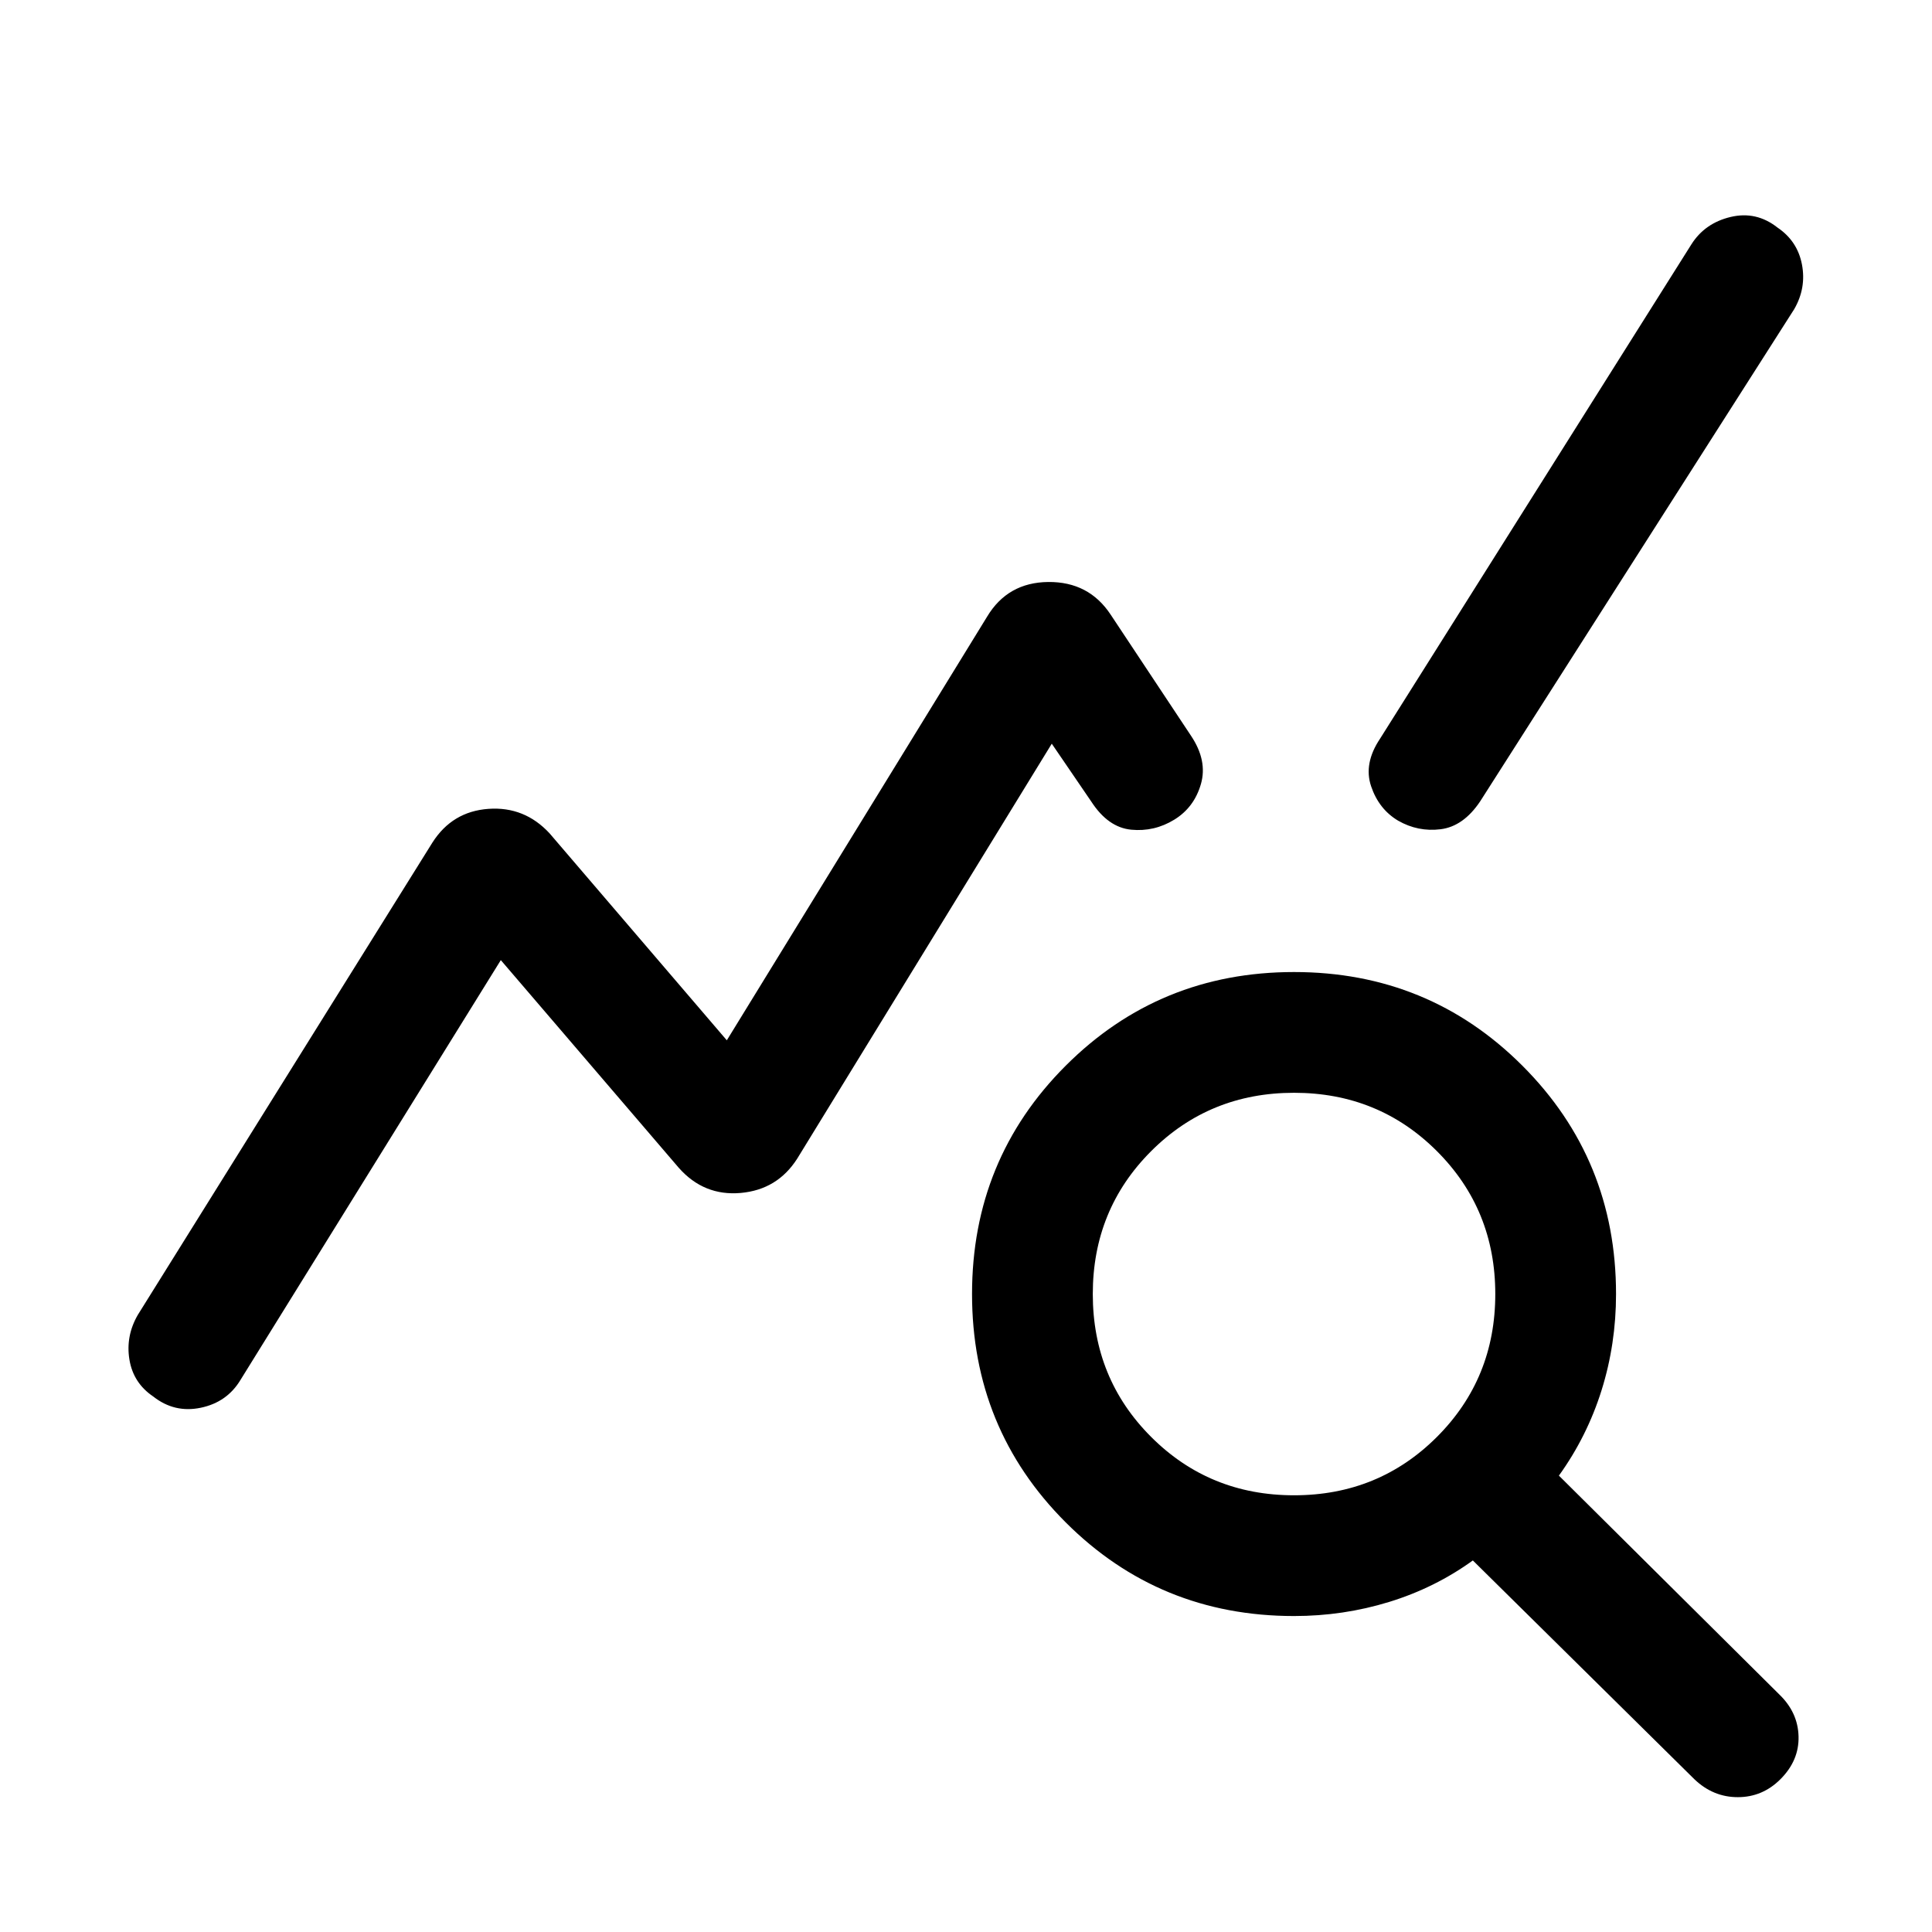
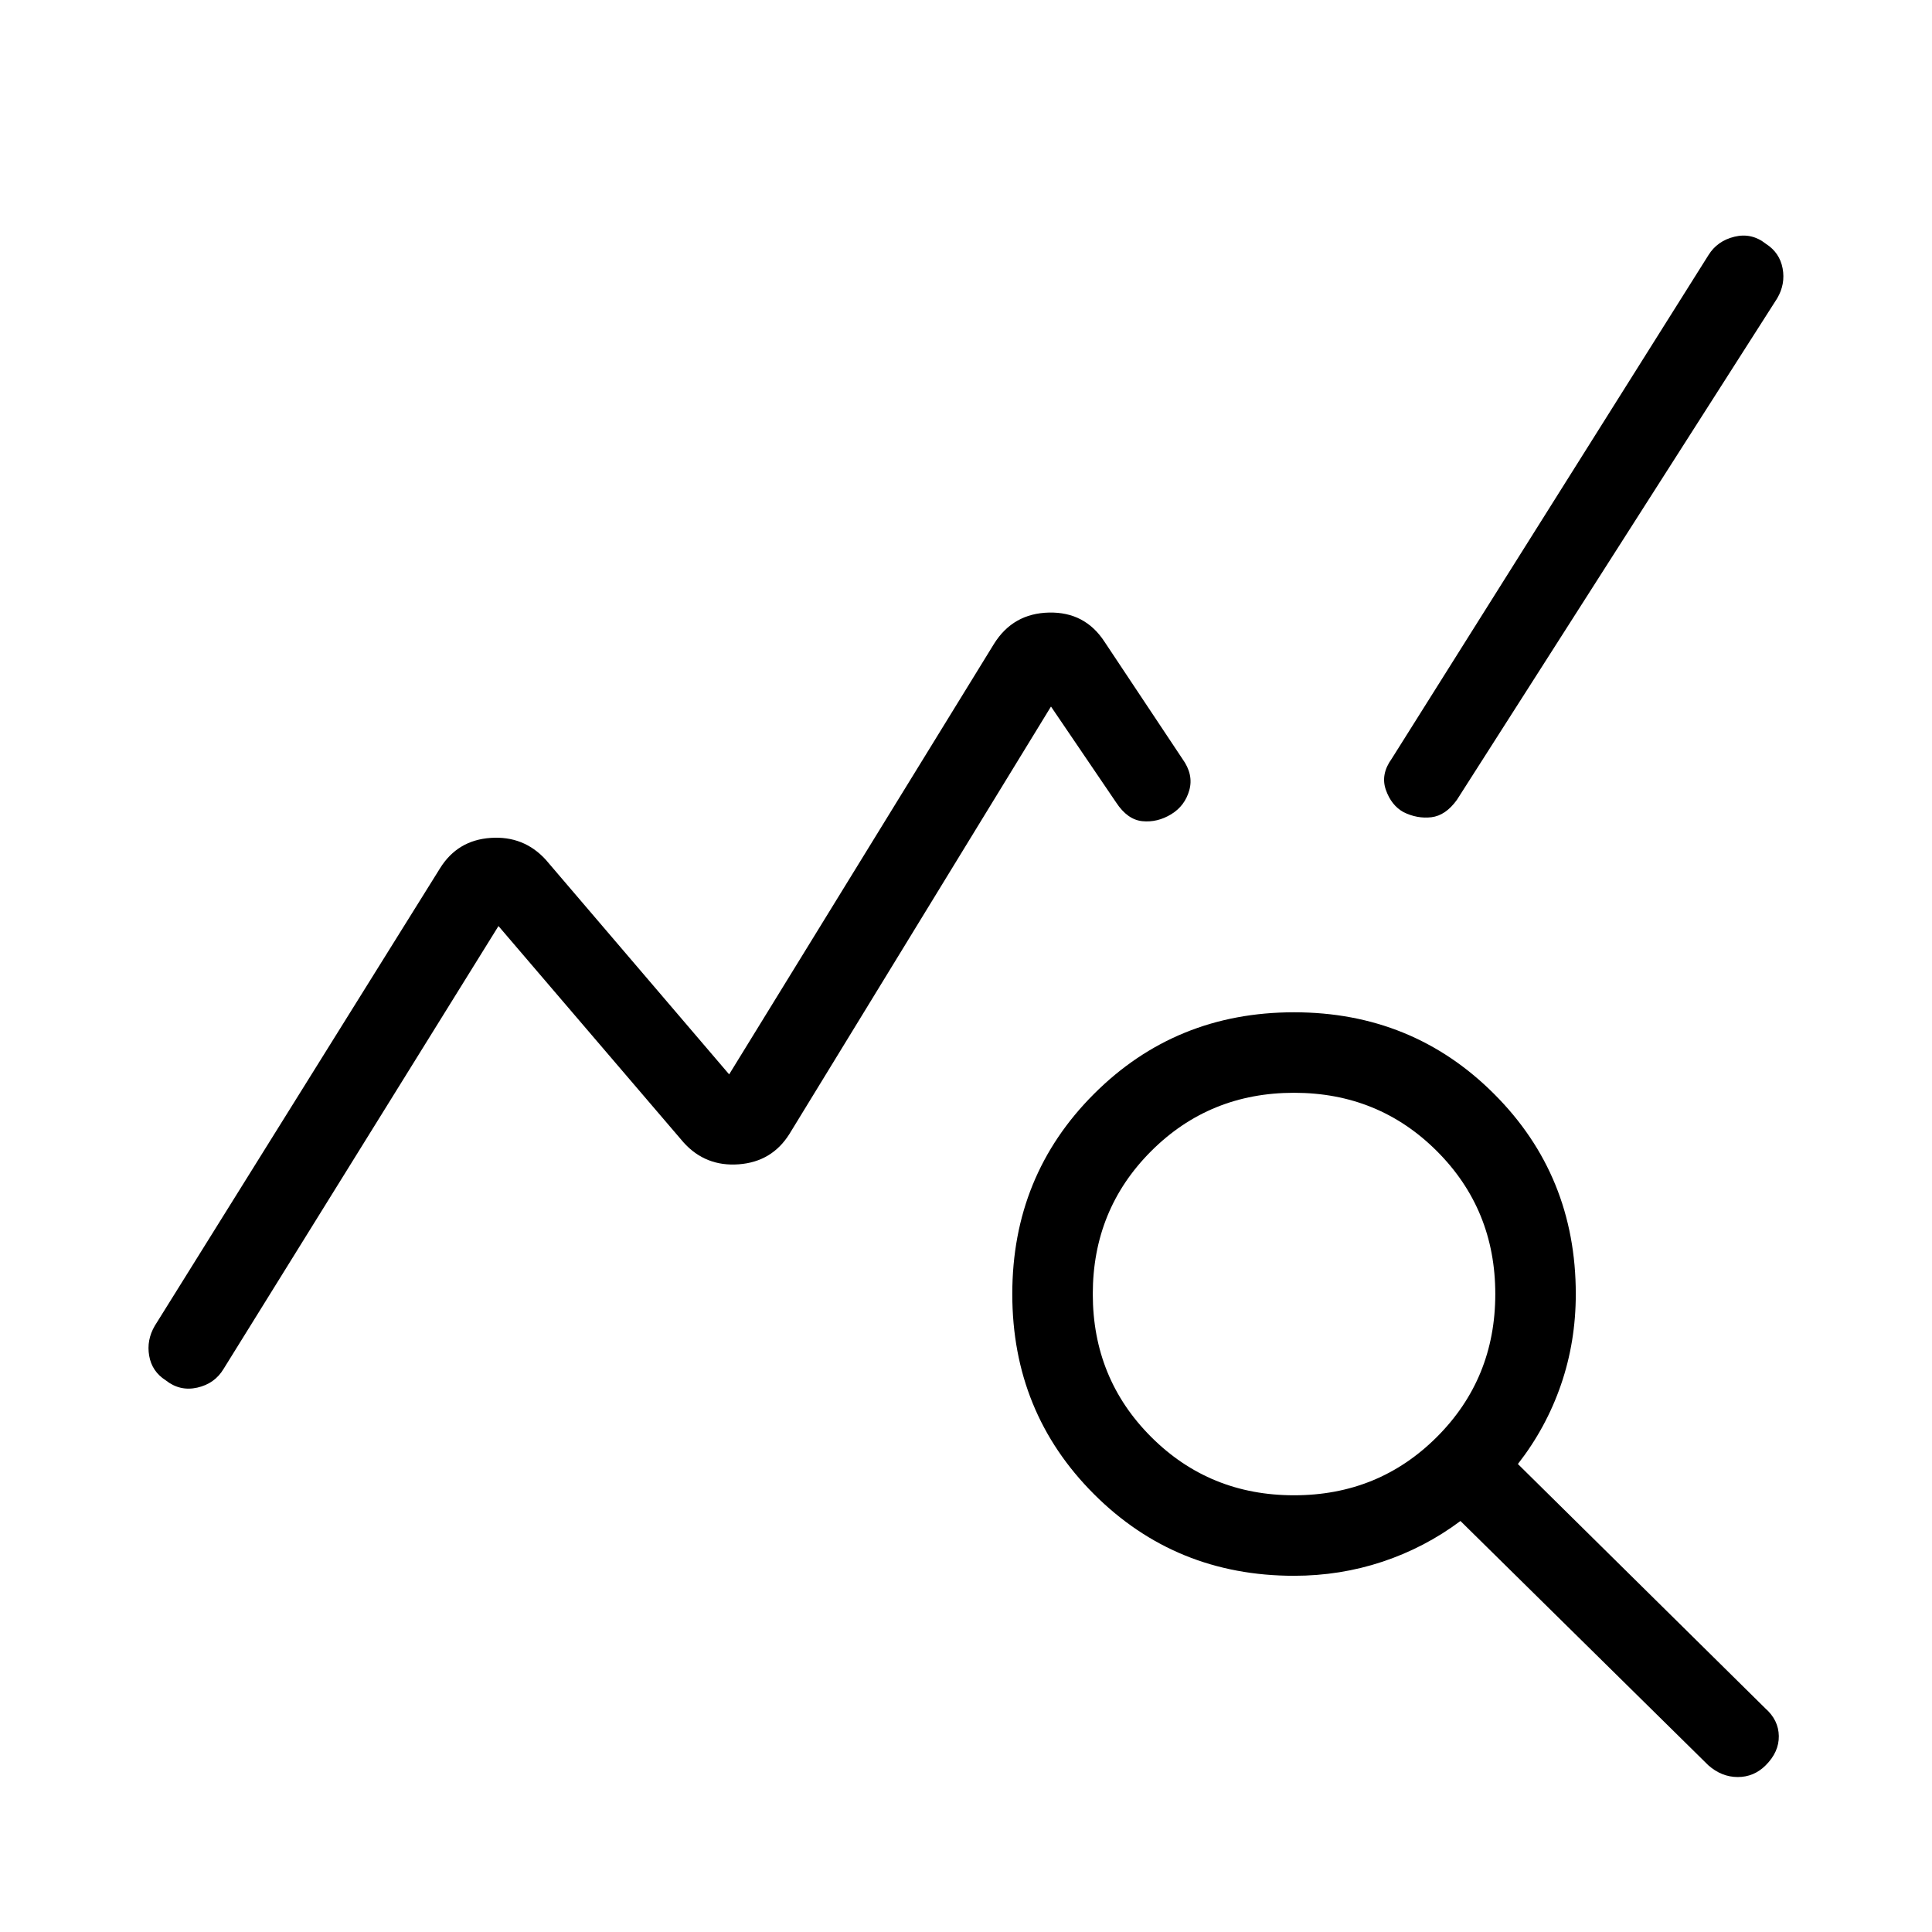
<svg xmlns="http://www.w3.org/2000/svg" viewBox="0 -960 960 960" fill="currentColor">
-   <path d="M76.15-266.08q-9.92-6.69-11.84-18.34-1.92-11.66 4.15-22.19l146.39-234.7q9.84-15.46 27.8-16.77 17.97-1.3 30.43 12.16l88.07 102.84 129.31-210.46q10.23-17.07 30.42-17.27 20.2-.19 31.04 16.27l39.85 60.08q8.31 12.38 4.96 24.04-3.35 11.65-13.27 17.73-9.92 6.07-21.38 4.96-11.46-1.12-19.77-13.89l-19.69-28.84-126.47 206.15q-9.84 15.46-28.11 17.08-18.27 1.61-30.73-12.46l-88.46-103.23-129.31 208.53q-6.69 11.16-19.77 13.89-13.08 2.73-23.62-5.58ZM643-157q-66.92 0-113.46-46.54Q483-250.08 483-317q0-66.92 46.54-113.46Q576.08-477 643-477q66.92 0 113.46 46.54Q803-383.92 803-317q0 24.85-7.19 47.81-7.2 22.96-21.2 42.42l109.47 108.69q9.3 8.93 9.61 20.89.31 11.96-9 21.27Q875.77-67 863.5-67q-12.27 0-21.58-8.92l-110.07-108.7Q713-171 690.23-164q-22.77 7-47.23 7Zm0-60q42 0 71-29t29-71q0-42-29-71t-71-29q-42 0-71 29t-29 71q0 42 29 71t71 29Zm51.69-335.23q-9.54-5.69-13.38-17.04-3.85-11.34 4.46-23.73l154.69-245.61q6.69-10.54 19.46-13.58 12.77-3.04 23.31 5.27 9.92 6.69 12.15 18.34 2.23 11.66-3.84 22.19L735.46-561.77q-8.31 12.38-19.58 13.81-11.26 1.42-21.19-4.27Z" />
+   <path d="M82.31-274.15q-6.85-4.39-8.19-12.2-1.35-7.8 2.8-14.88l141.77-227.39q8.69-13.92 25.12-15.03 16.42-1.12 27.34 10.8l91.16 106.7 131.61-213.93q9.46-15.15 27.35-15.54 17.88-.38 27.58 14.54l38.69 58.16q5.61 7.77 3.42 15.57-2.19 7.81-9.04 11.97-6.84 4.15-14.27 3.42-7.42-.73-13.03-9.27l-32.39-47.69-129.92 212.3q-8.69 13.93-25.23 15.16-16.54 1.23-27.46-10.92l-91.93-107.47-136.61 220.08q-4.39 7.31-13.04 9.27-8.66 1.96-15.73-3.65ZM643-177q-58.85 0-99.42-40.58Q503-258.15 503-317t40.58-99.42Q584.15-457 643-457t99.42 40.58Q783-375.85 783-317q0 23.69-7.38 45.12-7.39 21.42-21.39 39.34l122.92 121.39q6.62 5.84 6.73 13.77.12 7.92-6.5 14.53Q871.54-77 863.5-77q-8.04 0-14.65-5.85L725.69-204.23Q708-191 686.96-184q-21.04 7-43.96 7Zm0-40q42 0 71-29t29-71q0-42-29-71t-71-29q-42 0-71 29t-29 71q0 42 29 71t71 29Zm54.38-339.46q-6.07-3.39-8.76-11.08-2.7-7.69 2.92-15.46l157.38-250.23q4.39-7.08 12.93-9.15 8.53-2.08 15.61 3.53 6.85 4.39 8.31 12.2 1.46 7.8-2.69 14.88L723.92-562.54q-5.61 7.77-12.65 8.62-7.04.84-13.89-2.54Z" />
</svg>
